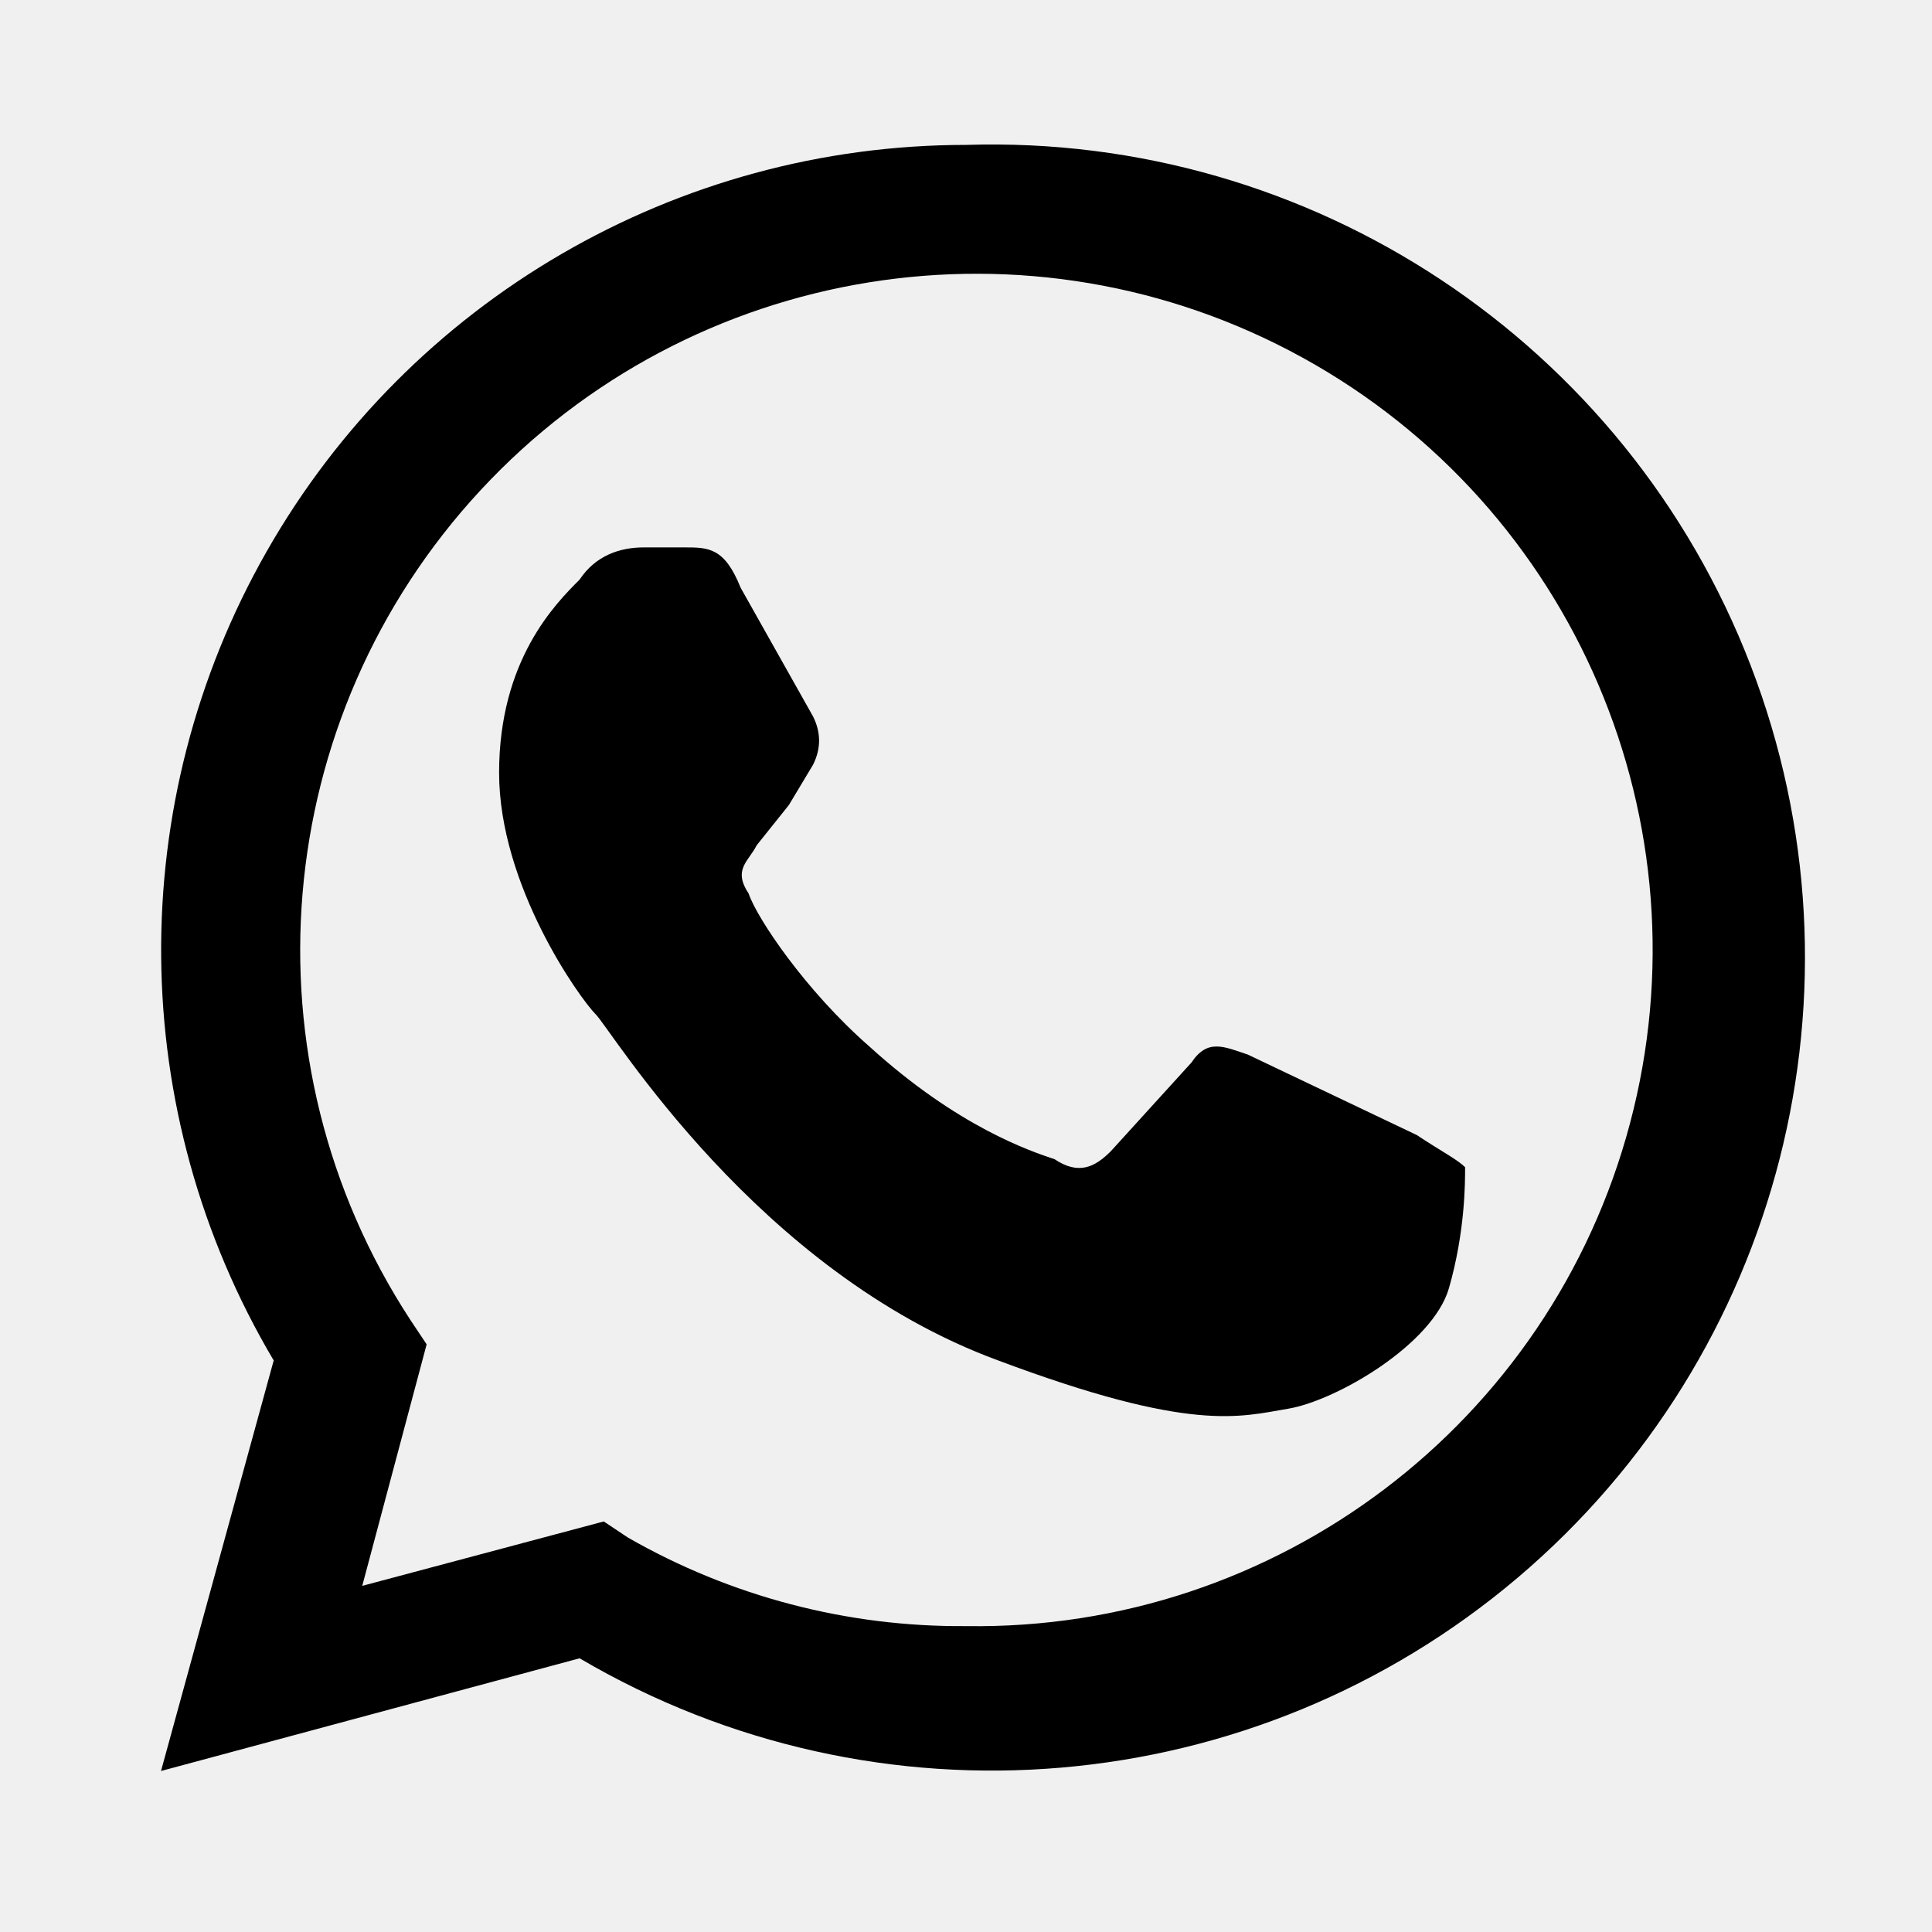
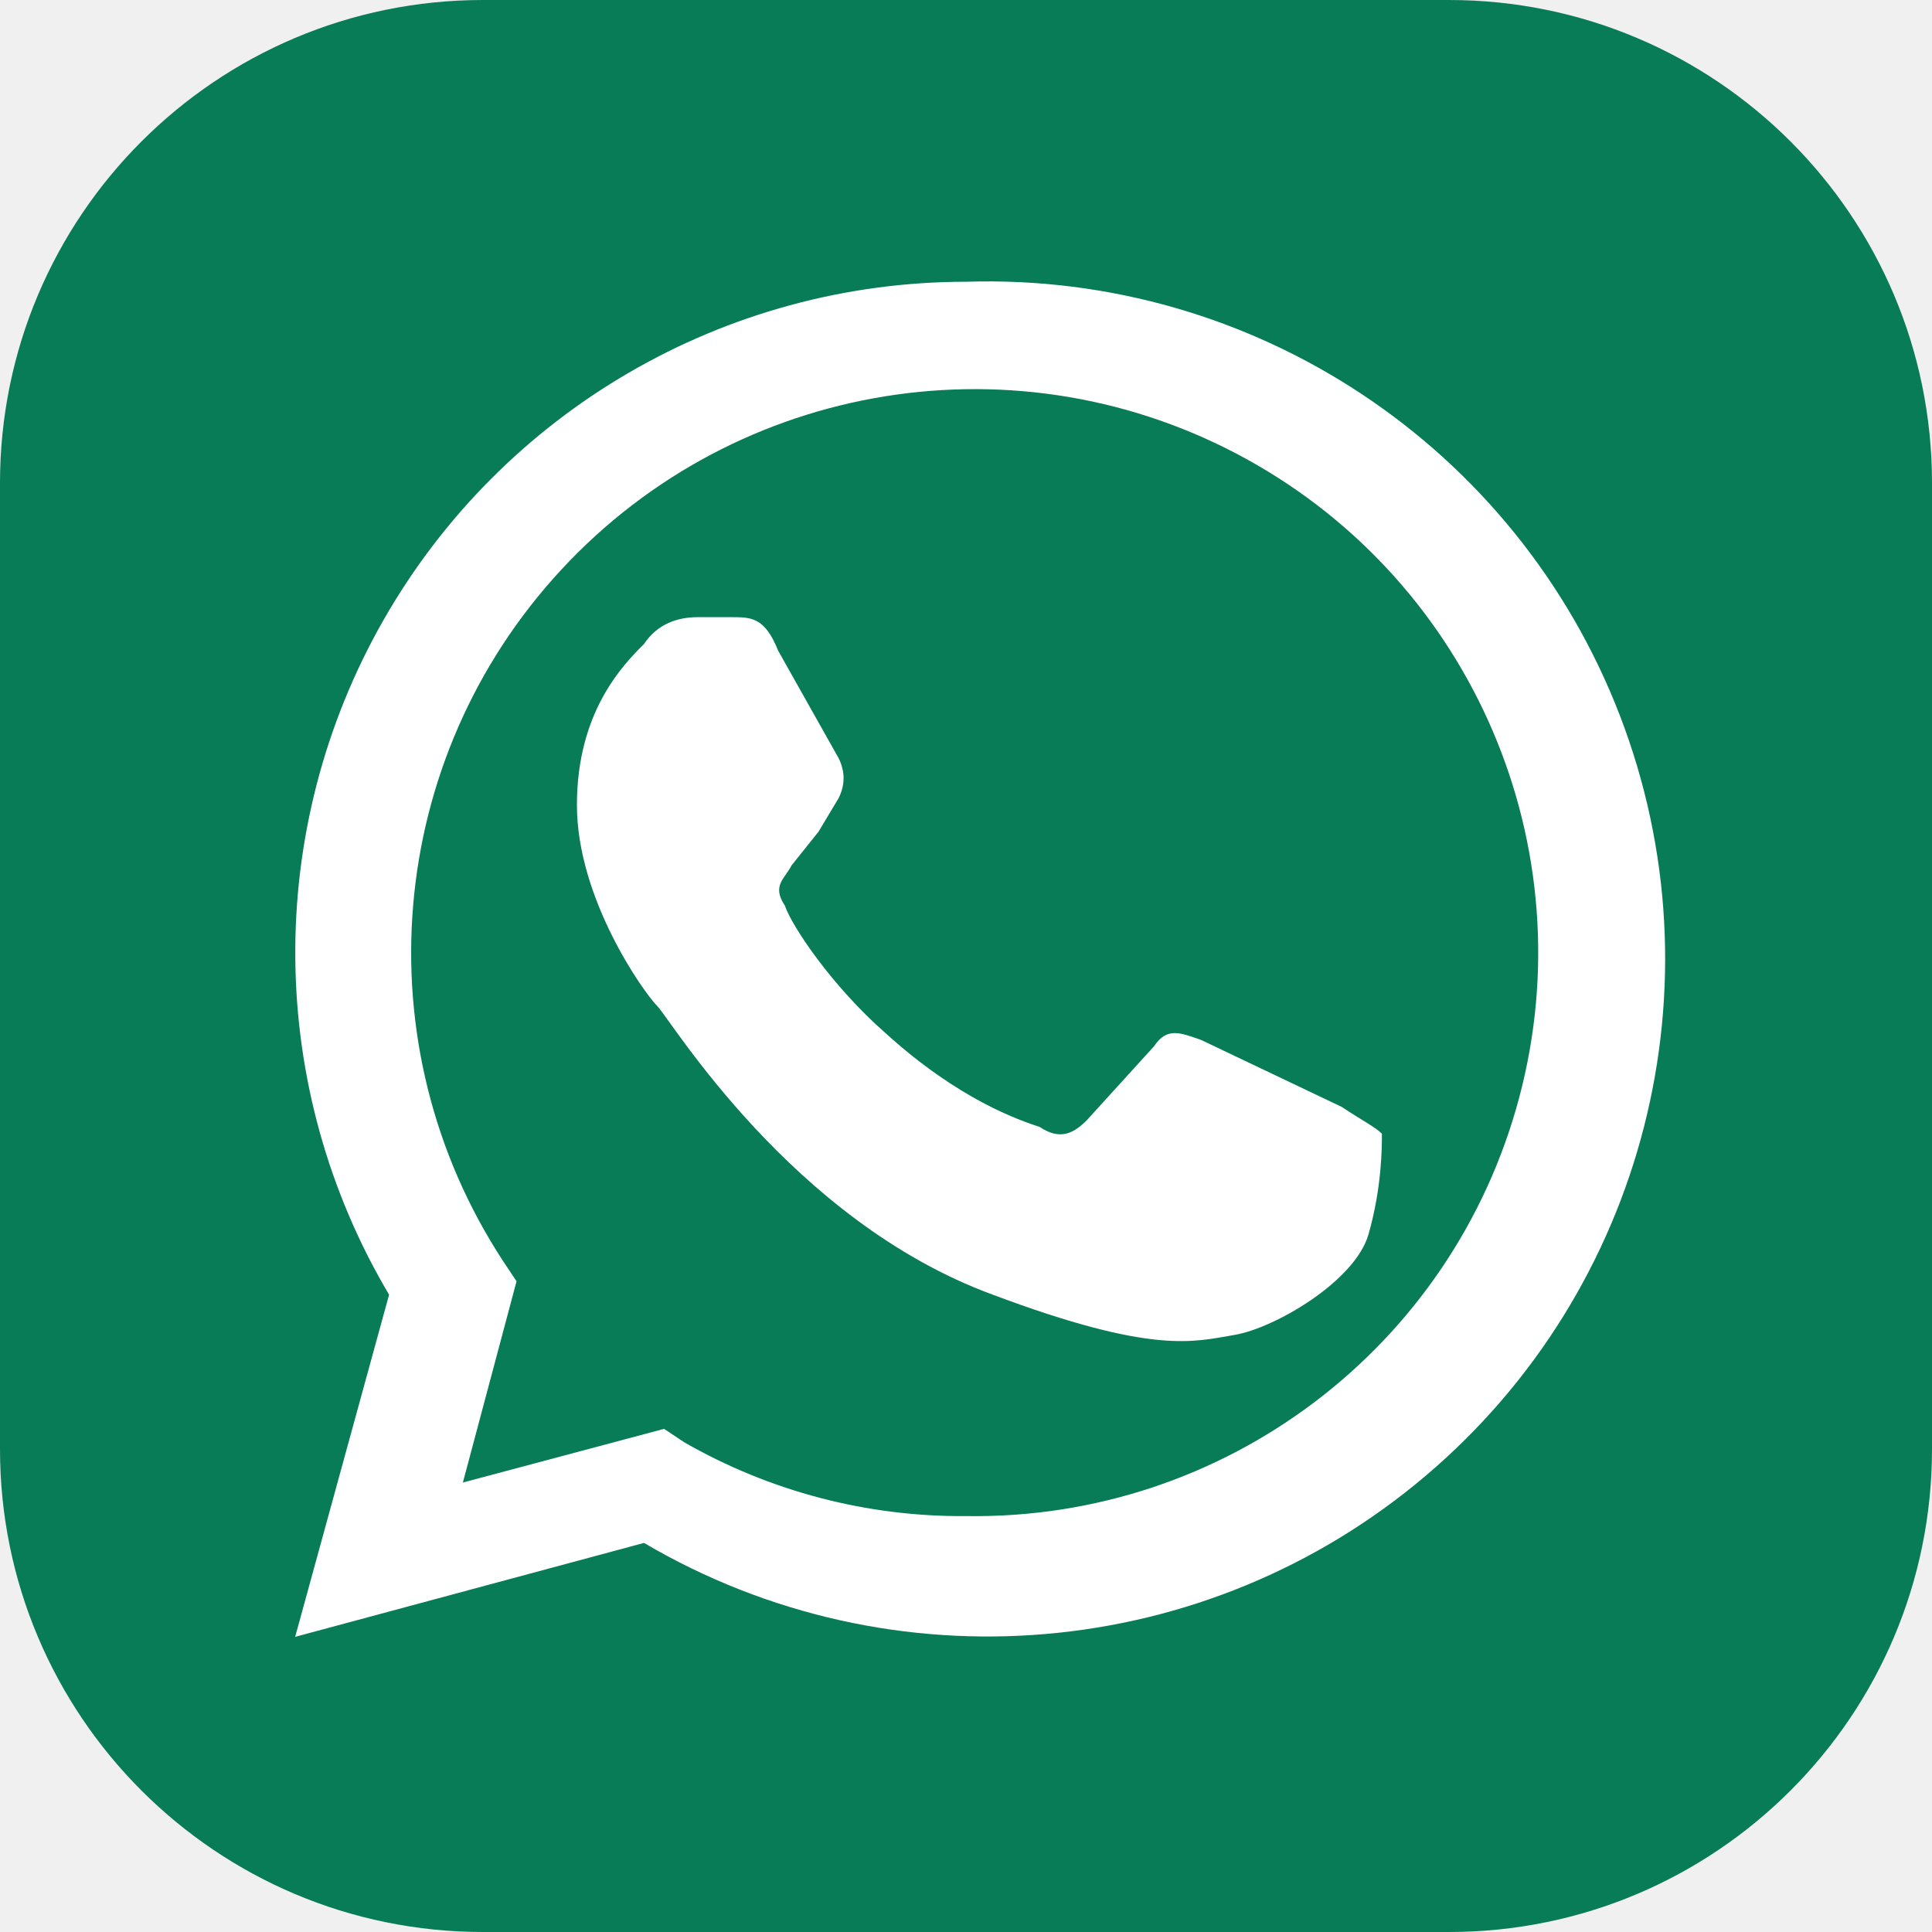
<svg xmlns="http://www.w3.org/2000/svg" viewBox="0 0 24 24">
-   <path fill="currentColor" d="M12 1.8a10 10 0 0 0-8.6 15.1L2 22l5.2-1.4A10.1 10.1 0 1 0 12 1.8Zm0 18.4a8.3 8.3 0 0 1-4.2-1.1l-.3-.2-3 .8.8-3-.2-.3A8.4 8.4 0 1 1 12 20.2Z" />
-   <path fill="currentColor" d="M9.2 7.3c-.2-.5-.4-.5-.7-.5h-.5c-.3 0-.6.1-.8.4-.3.3-1 1-1 2.4s1 2.8 1.2 3c.2.2 2 3.2 5 4.3 2.4.9 3 .7 3.6.6.6-.1 1.8-.8 2-1.5.2-.7.2-1.3.2-1.5-.1-.1-.3-.2-.6-.4l-2.1-1c-.3-.1-.5-.2-.7.1l-1 1.1c-.2.2-.4.3-.7.1-.3-.1-1.2-.4-2.3-1.4-.8-.7-1.4-1.6-1.5-1.9-.2-.3 0-.4.1-.6l.4-.5.3-.5c.1-.2.1-.4 0-.6l-.9-1.6Z" />
+   <rect width="24" height="24" rx="6" fill="#087c57" />
+   <g transform="translate(2 2) scale(.833333)">
+     <path fill="#ffffff" fill-rule="evenodd" d="M12 1.8a10 10 0 0 0-8.6 15.1L2 22l5.2-1.4A10.1 10.1 0 1 0 12 1.8Zm0 18.4a8.3 8.3 0 0 1-4.2-1.1l-.3-.2-3 .8.8-3-.2-.3A8.4 8.4 0 1 1 12 20.2Z" />
+     <path fill="#ffffff" d="M9.2 7.3c-.2-.5-.4-.5-.7-.5h-.5c-.3 0-.6.1-.8.4-.3.3-1 1-1 2.4s1 2.8 1.2 3c.2.2 2 3.2 5 4.3 2.4.9 3 .7 3.6.6.6-.1 1.8-.8 2-1.5.2-.7.2-1.3.2-1.5-.1-.1-.3-.2-.6-.4l-2.1-1c-.3-.1-.5-.2-.7.1l-1 1.1c-.2.2-.4.3-.7.1-.3-.1-1.2-.4-2.3-1.4-.8-.7-1.4-1.6-1.5-1.9-.2-.3 0-.4.1-.6l.4-.5.3-.5c.1-.2.1-.4 0-.6l-.9-1.6Z" />
+   </g>
</svg>
